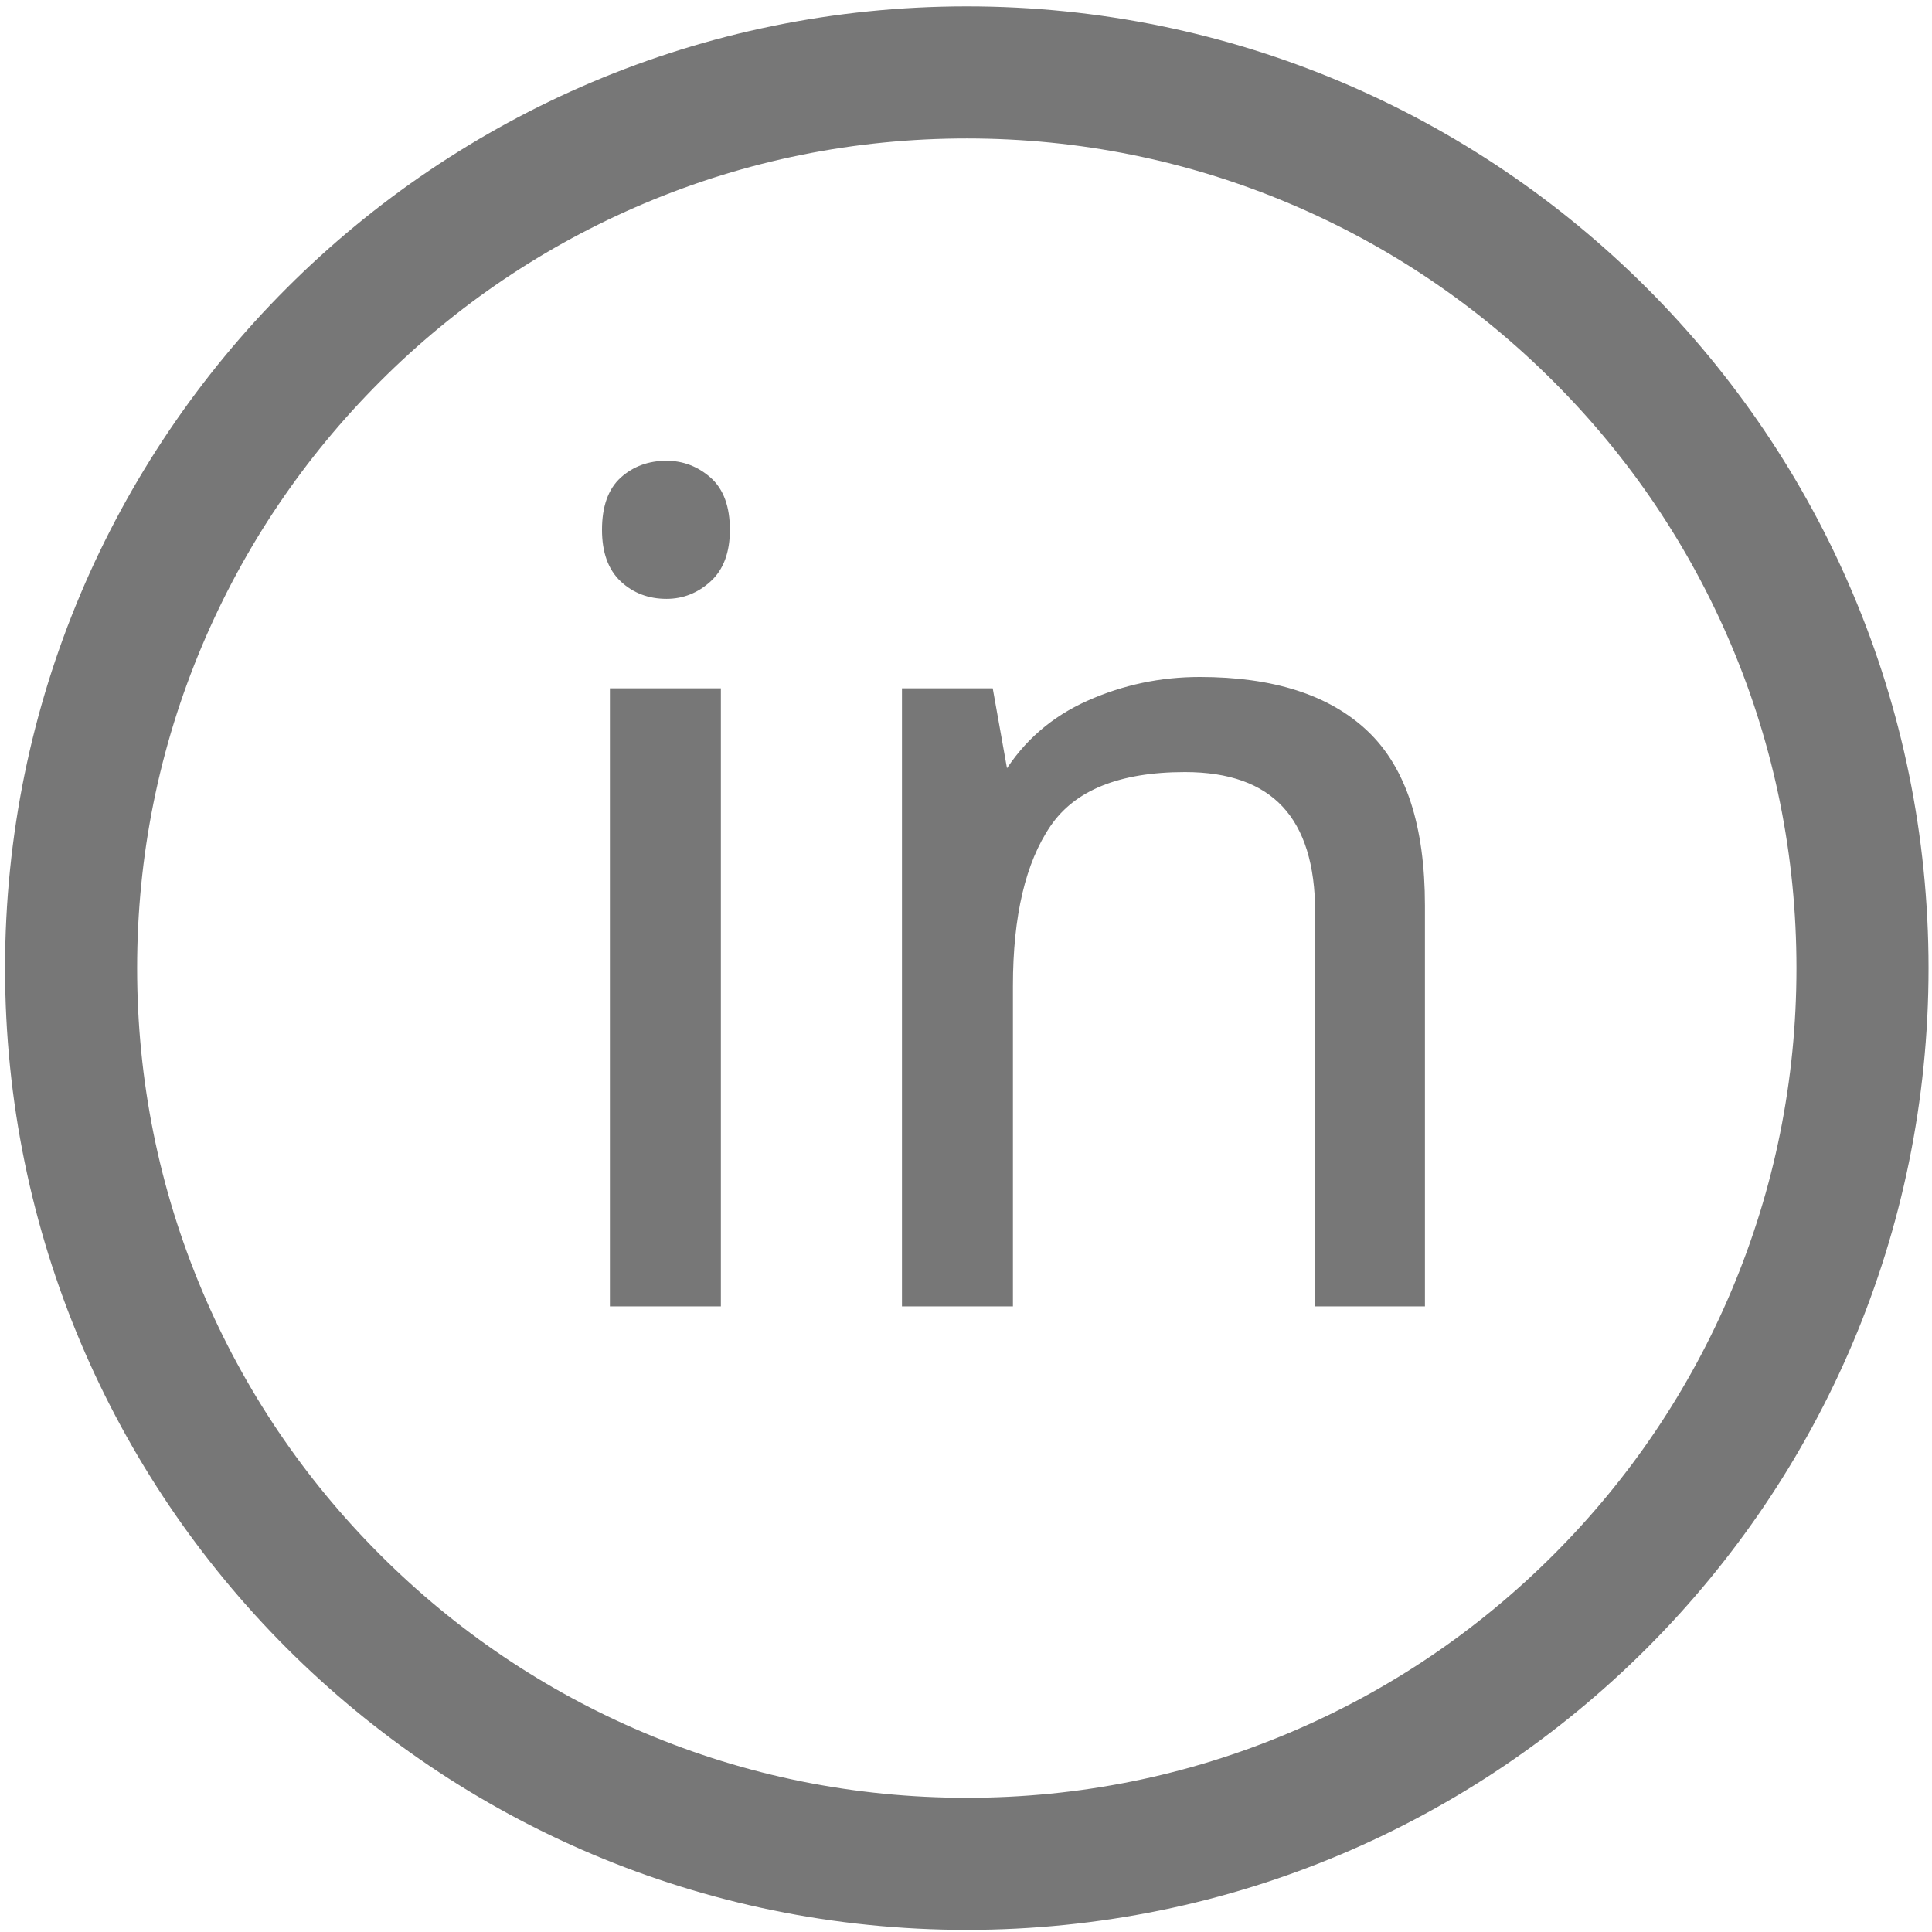
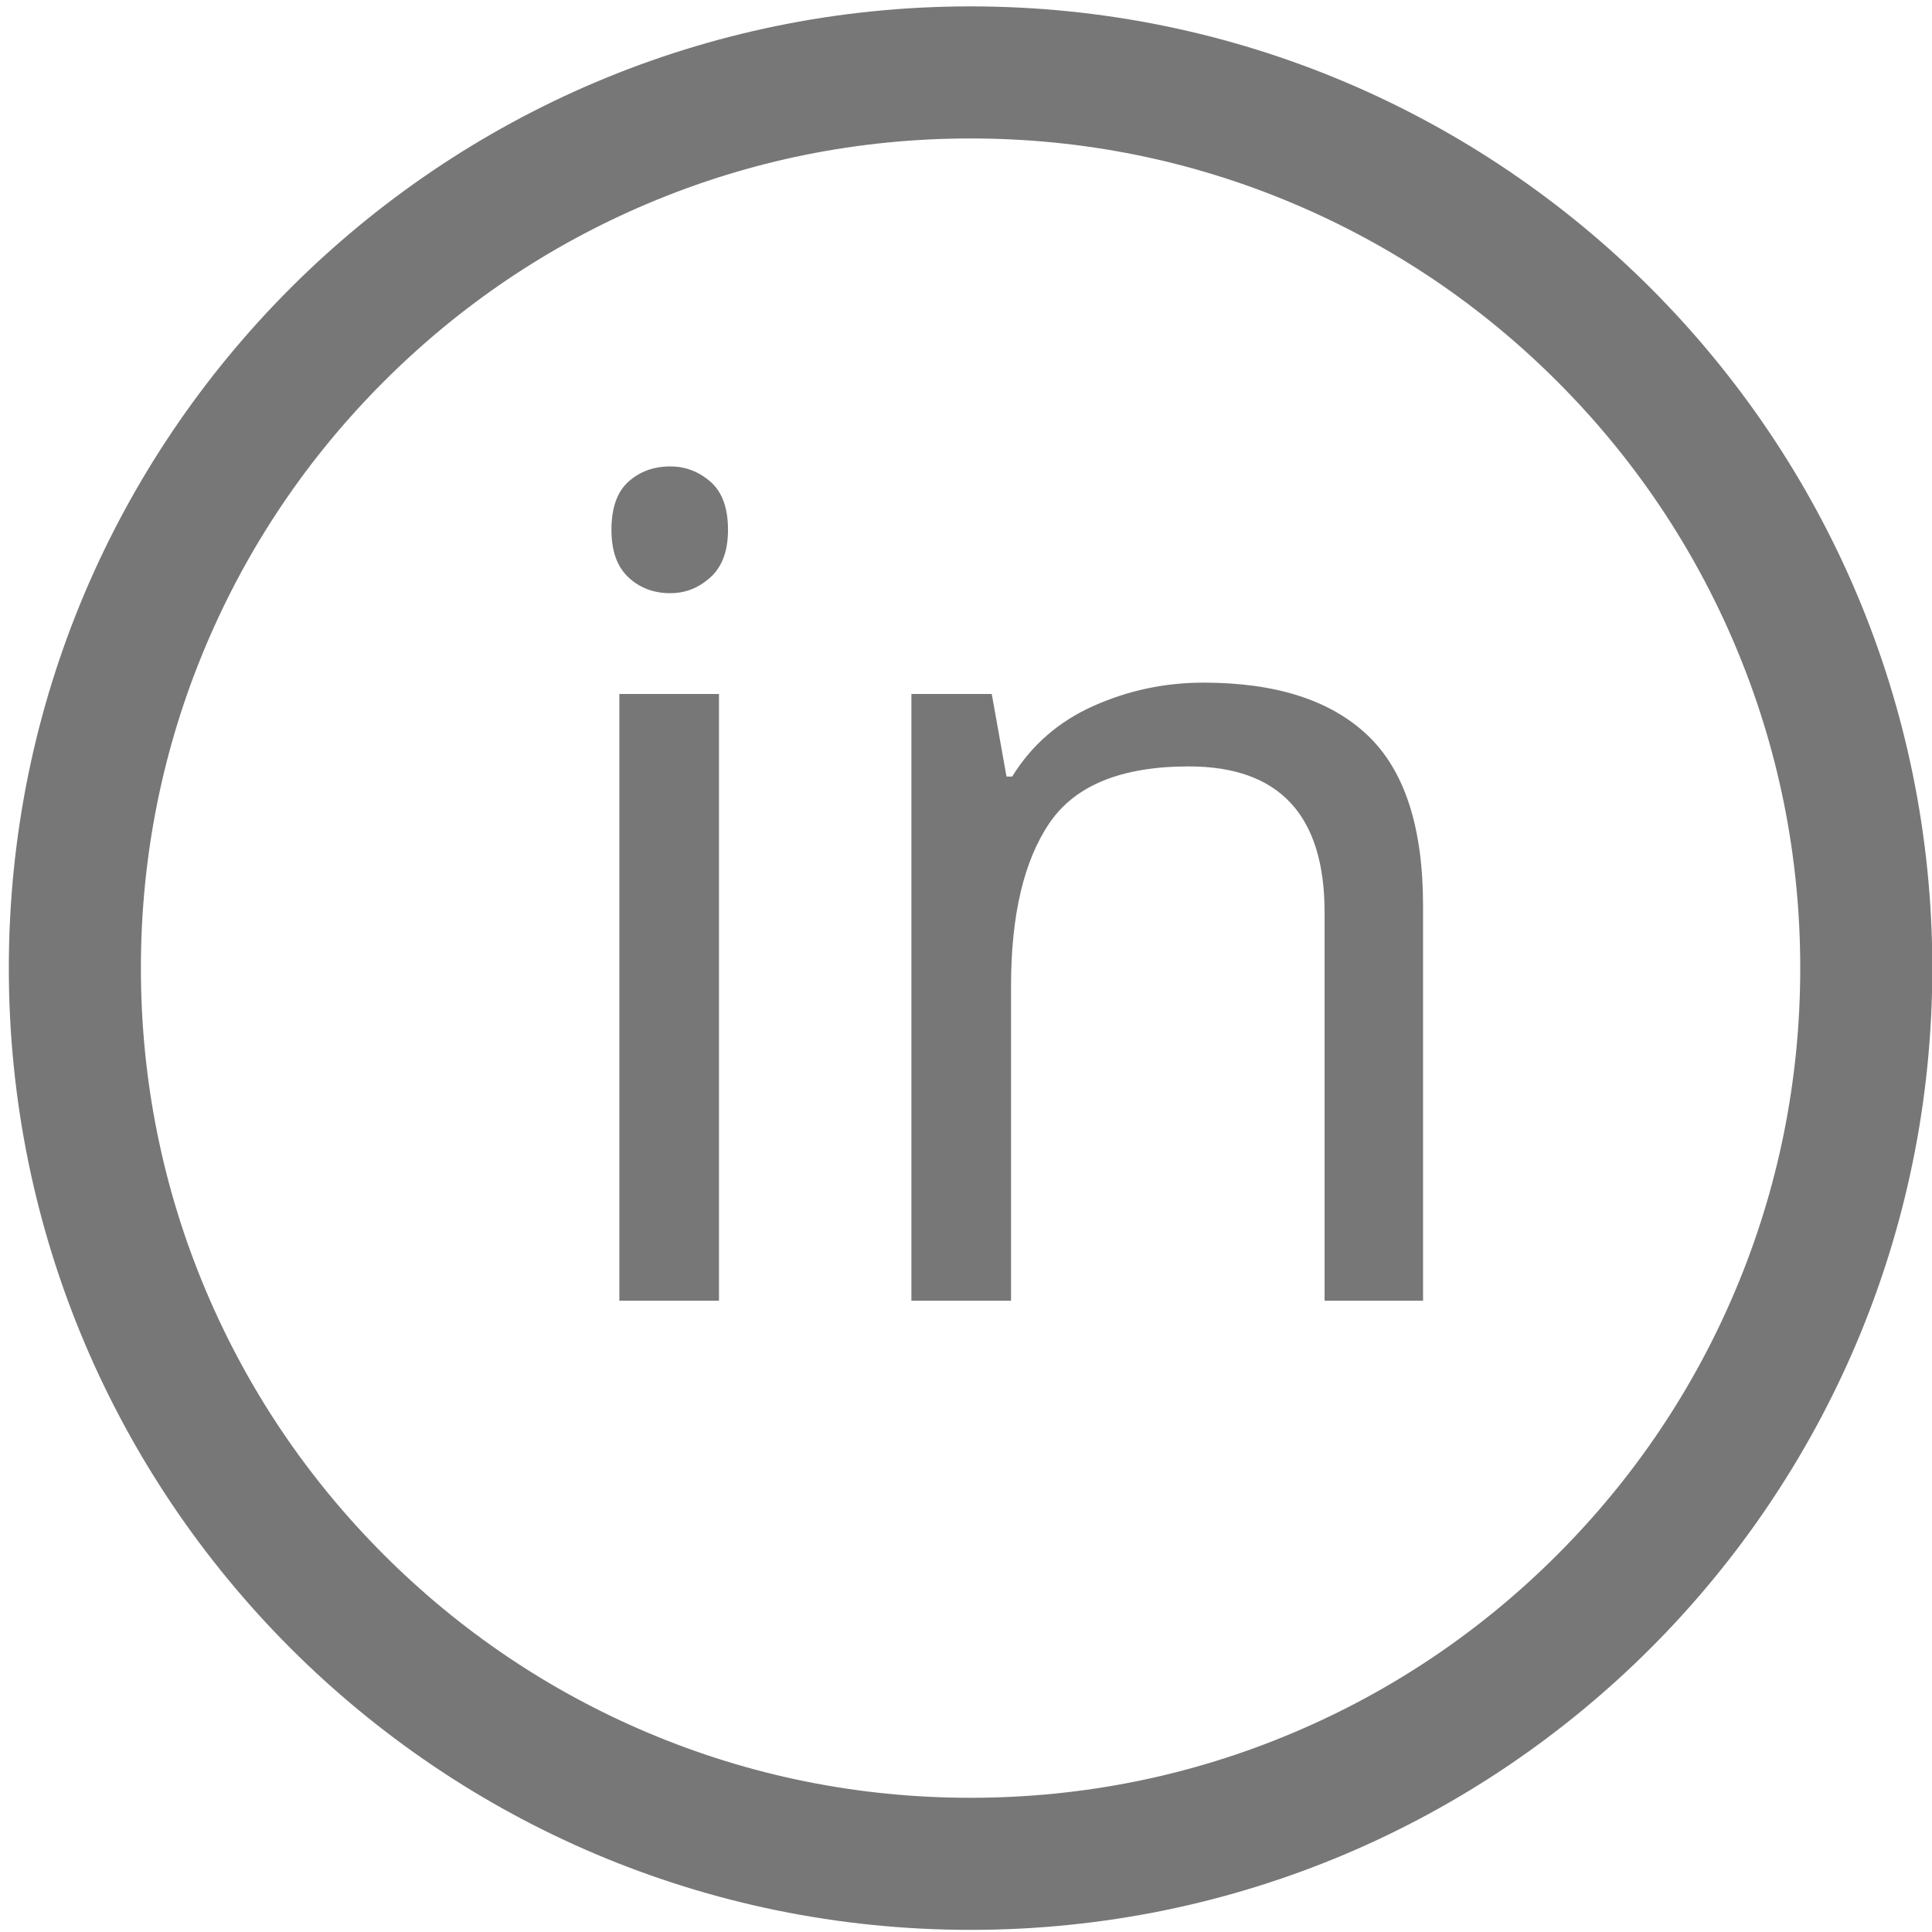
<svg xmlns="http://www.w3.org/2000/svg" version="1.1" id="Layer_2" x="0px" y="0px" width="512px" height="512px" viewBox="0 0 512 512" enable-background="new 0 0 512 512" xml:space="preserve">
-   <g>
-     <g>
-       <path fill="#777777" d="M256.21,36.692c29.698,0,58.489,5.809,85.574,17.264c26.179,11.072,49.696,26.931,69.9,47.135    c20.203,20.204,36.062,43.721,47.134,69.899c11.456,27.084,17.265,55.875,17.265,85.573s-5.809,58.49-17.265,85.574    c-11.072,26.179-26.931,49.696-47.134,69.899c-20.204,20.204-43.722,36.062-69.9,47.135    c-27.084,11.456-55.876,17.265-85.574,17.265c-29.698,0-58.489-5.809-85.573-17.265c-26.178-11.072-49.695-26.931-69.899-47.134    c-20.204-20.204-36.062-43.722-47.135-69.9c-11.456-27.084-17.264-55.876-17.264-85.574s5.809-58.489,17.264-85.573    c11.072-26.178,26.931-49.695,47.135-69.899c20.204-20.204,43.721-36.062,69.899-47.135    C197.721,42.5,226.512,36.692,256.21,36.692 M256.21,1.692c-140.762,0-254.871,114.11-254.871,254.872    c0,140.764,114.109,254.873,254.871,254.873c140.764,0,254.873-114.109,254.873-254.873    C511.083,115.802,396.974,1.692,256.21,1.692L256.21,1.692z" />
-     </g>
-   </g>
-   <text transform="matrix(1 0 0 1 137.6313 344.7012)" fill="#777777" stroke="#777777" stroke-width="3" stroke-miterlimit="10" font-family="'TwCenMT-Bold'" font-size="300">in</text>
+   <text transform="matrix(1 0 0 1 138.6318 344.7021)" fill="#777777" font-family="'TwCenMT-Bold'" font-size="300">in</text>
+   <path fill="#777777" d="M257.21,36.691c29.698,0,58.489,5.809,85.574,17.264c26.179,11.072,49.696,26.931,69.899,47.135  c20.203,20.204,36.062,43.721,47.135,69.899c11.456,27.084,17.265,55.875,17.265,85.572c0,29.698-5.809,58.49-17.265,85.574  c-11.072,26.18-26.932,49.696-47.135,69.899c-20.203,20.204-43.722,36.062-69.899,47.135  c-27.084,11.456-55.876,17.265-85.574,17.265s-58.489-5.809-85.573-17.265c-26.178-11.072-49.695-26.931-69.899-47.134  c-20.204-20.204-36.062-43.723-47.135-69.9c-11.456-27.084-17.264-55.875-17.264-85.574c0-29.697,5.809-58.488,17.264-85.572  c11.072-26.178,26.931-49.695,47.135-69.899c20.204-20.204,43.721-36.062,69.899-47.135C198.721,42.5,227.512,36.691,257.21,36.691   M257.21,1.691c-140.762,0-254.872,114.11-254.872,254.872c0,140.764,114.109,254.873,254.872,254.873  c140.764,0,254.873-114.109,254.873-254.873C512.083,115.801,397.974,1.691,257.21,1.691L257.21,1.691z" />
</svg>
